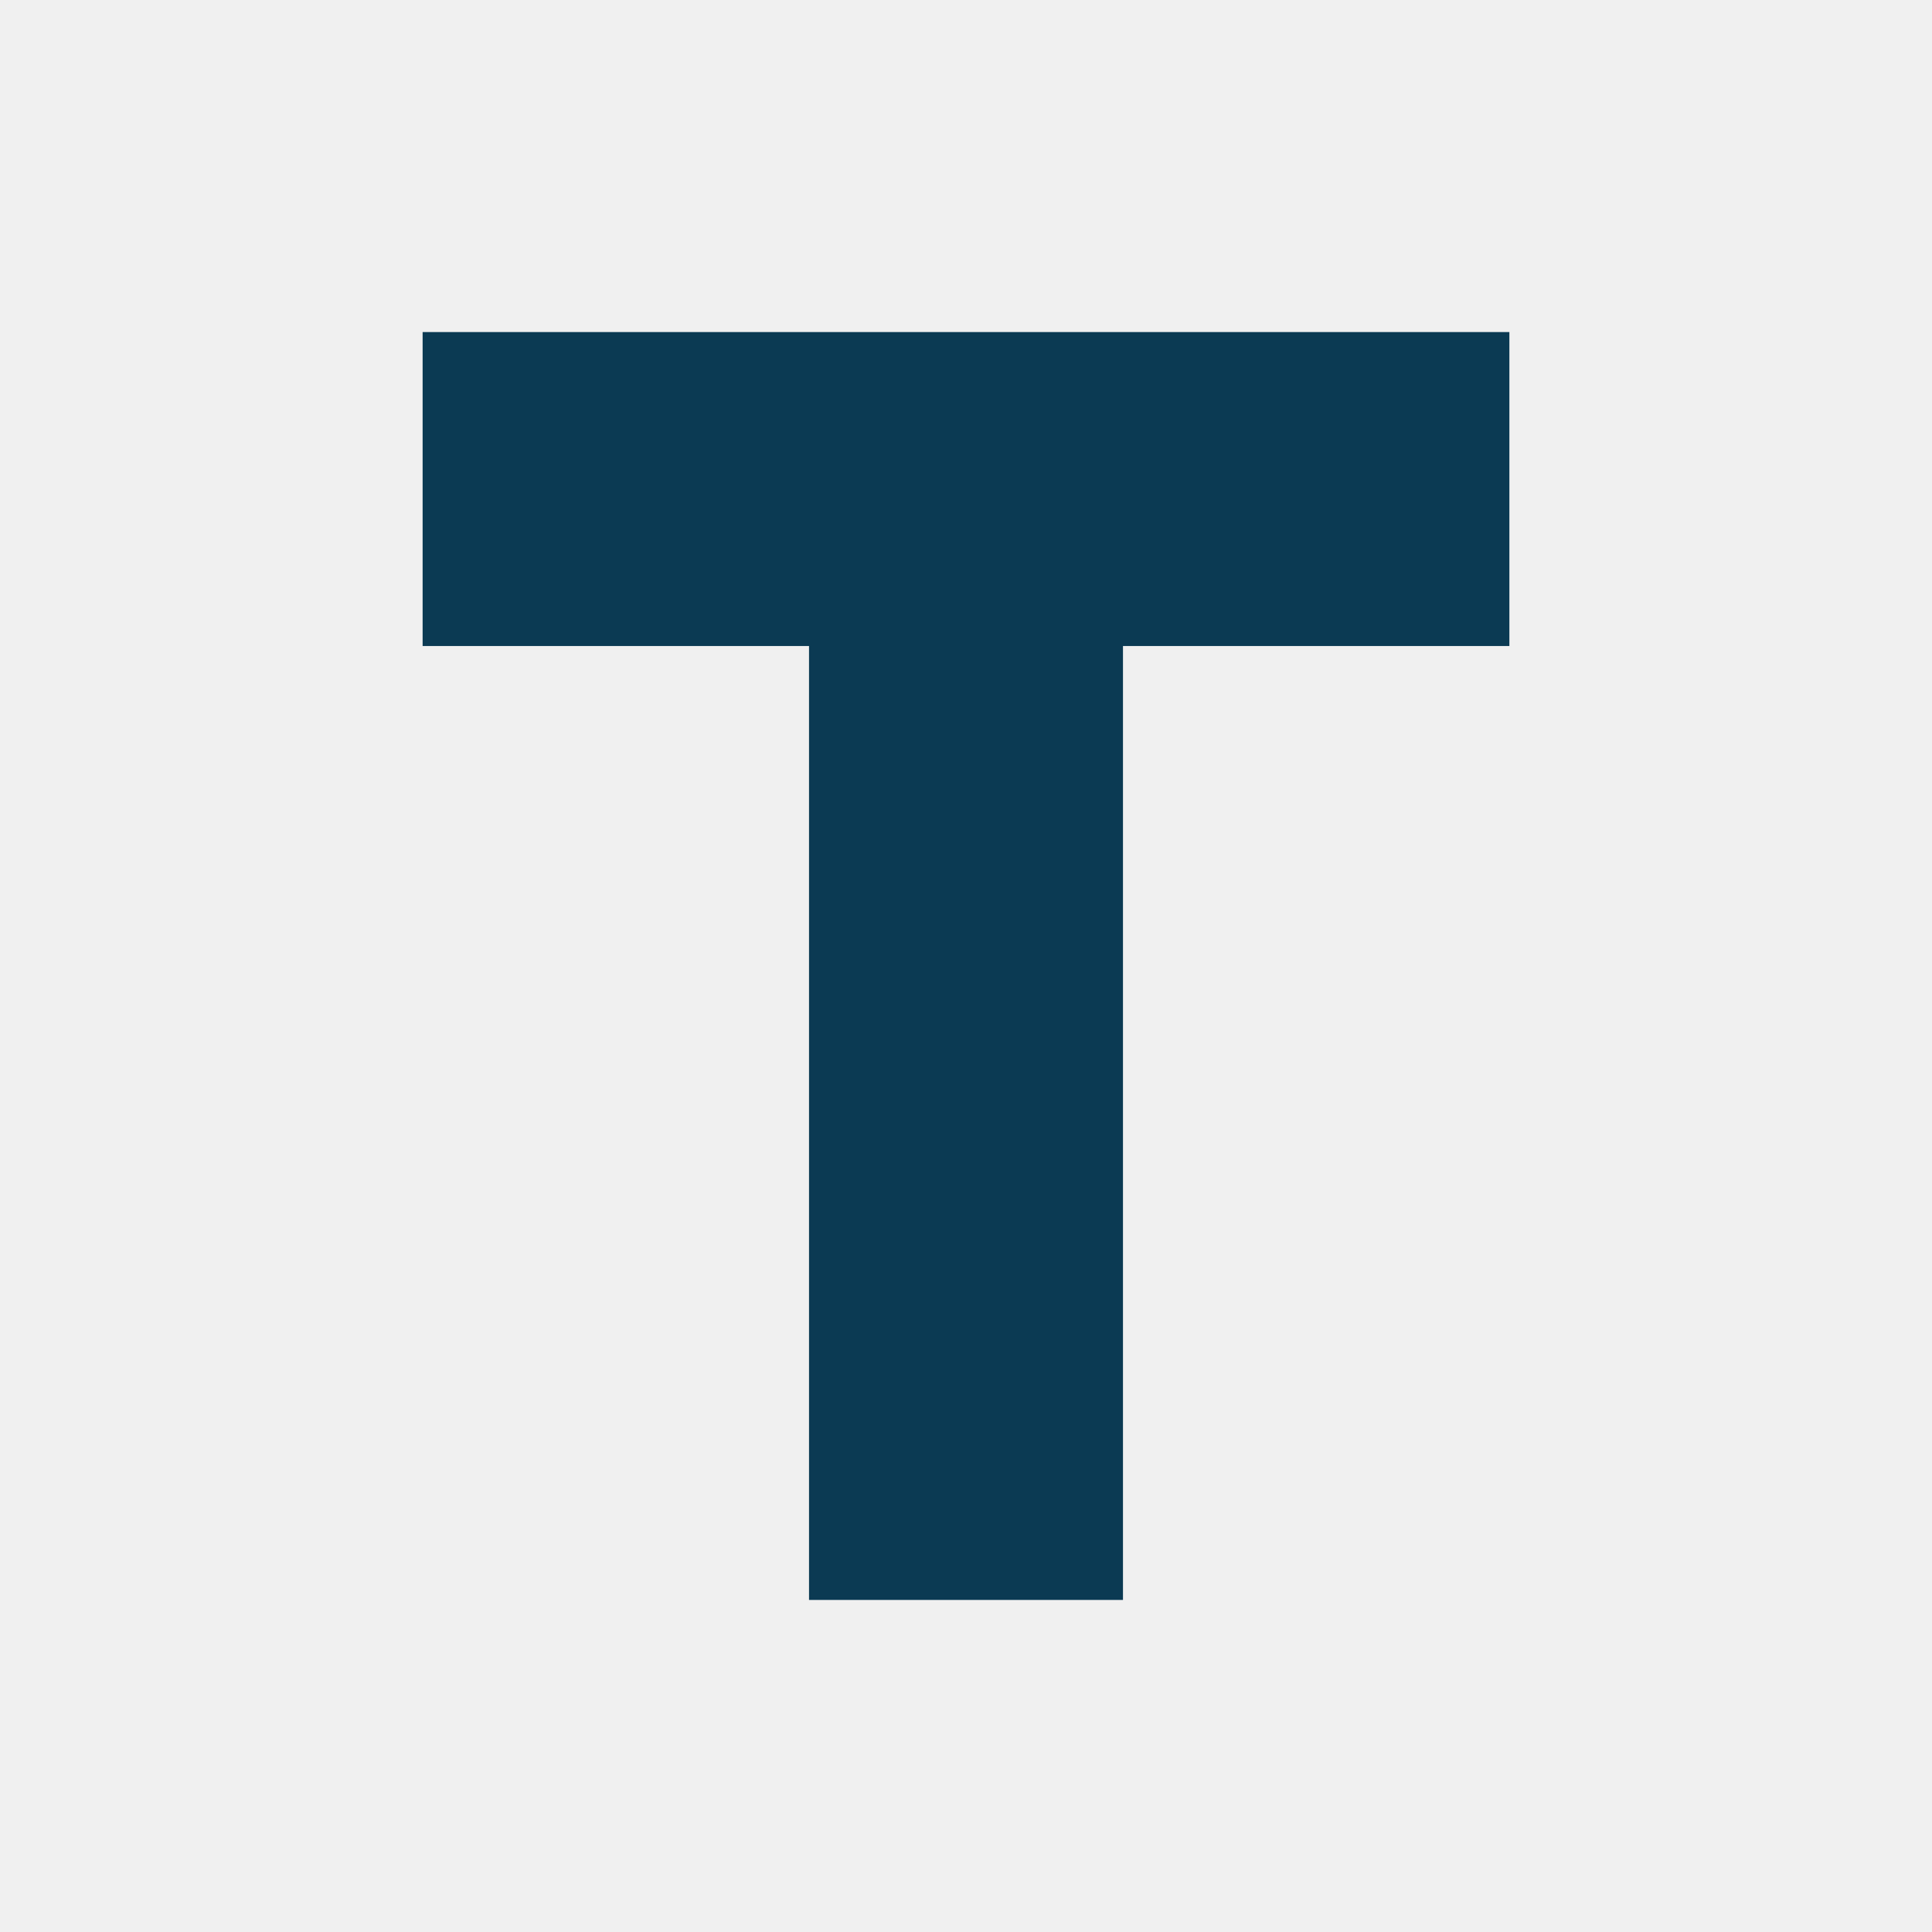
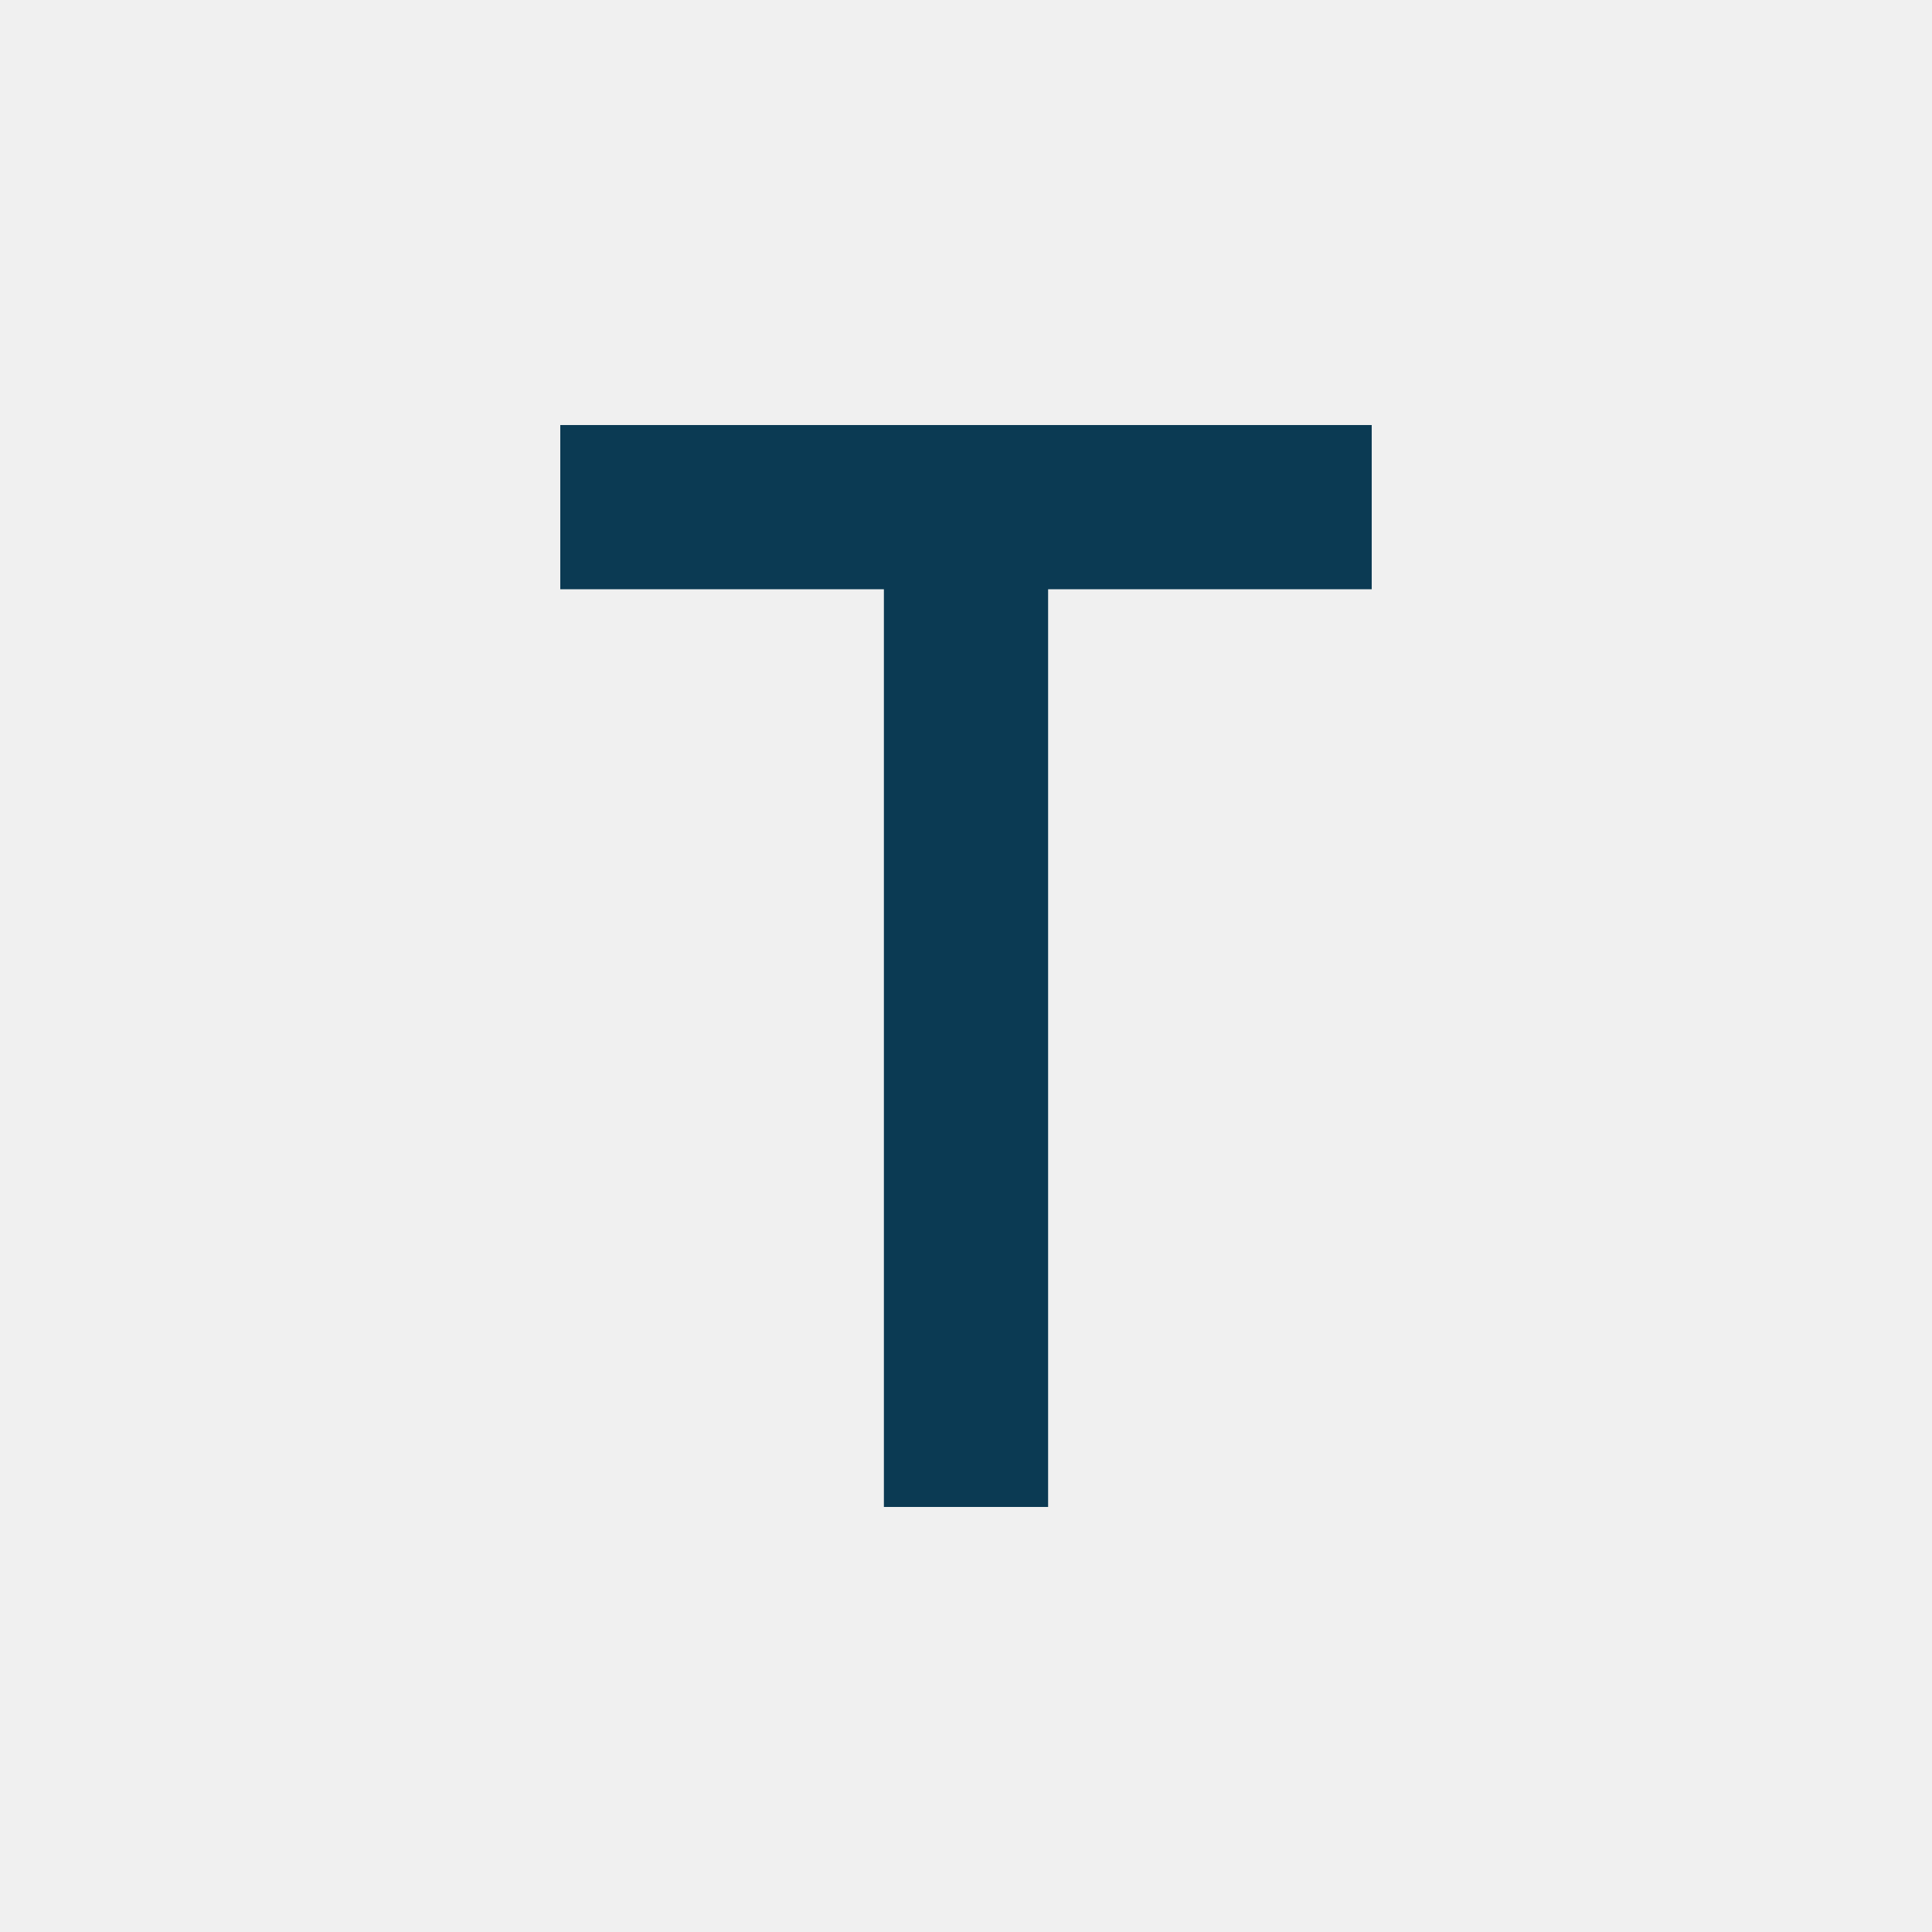
<svg xmlns="http://www.w3.org/2000/svg" viewBox="0 0 32 32">
  <style>
    .dark { display: none; }
    @media (prefers-color-scheme: dark) {
      .light { display: none; }
      .dark { display: inline; }
    }
  </style>
-   <path class="light" d="M7 5.5h18v5.2H7z M13.4 5.5h5.2v21H13.4z" fill="#0B3A53" />
-   <path class="dark" d="M7 5.5h18v5.2H7z M13.4 5.5h5.2v21H13.4z" fill="#FFFFFF" />
+   <path class="light" d="M9.28 7.04h13.44v2.72H9.28z M14.64 7.04h2.72v17.92H14.64z" fill="#0B3A53" />
+   <path class="dark" d="M9.28 7.04h13.44v2.72H9.28z M14.64 7.04h2.72v17.92H14.64z" fill="#FFFFFF" />
</svg>
